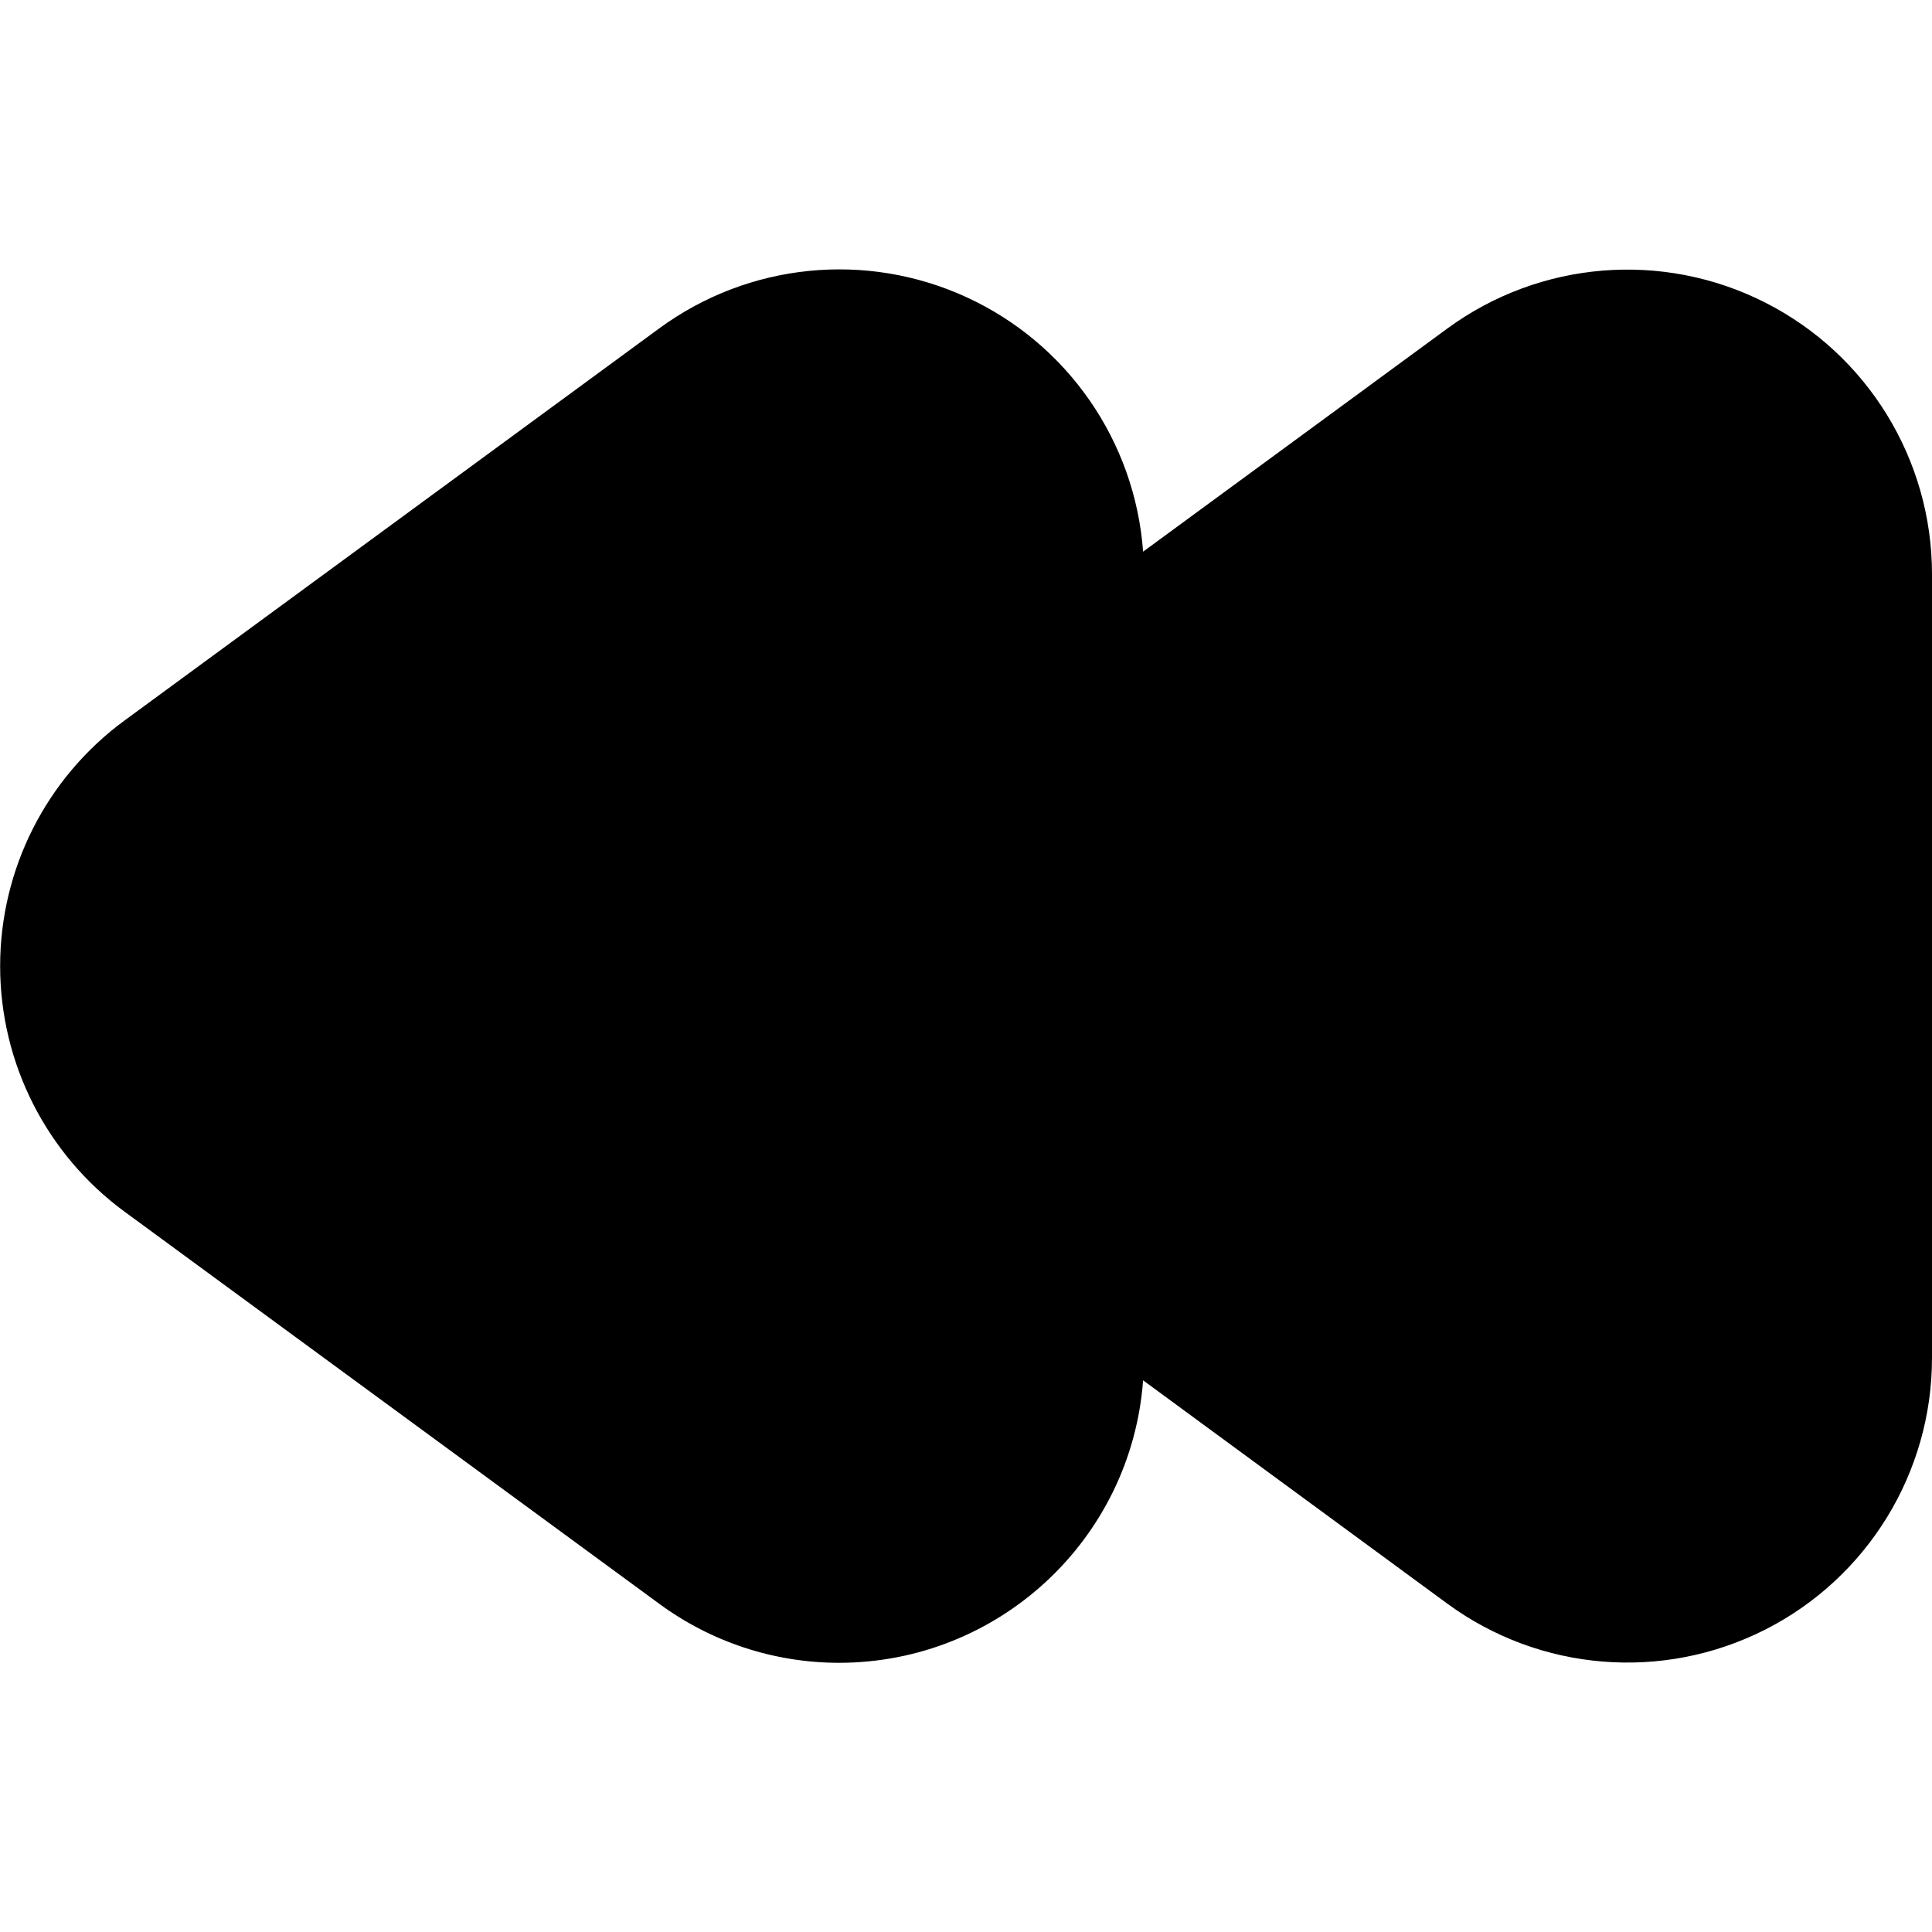
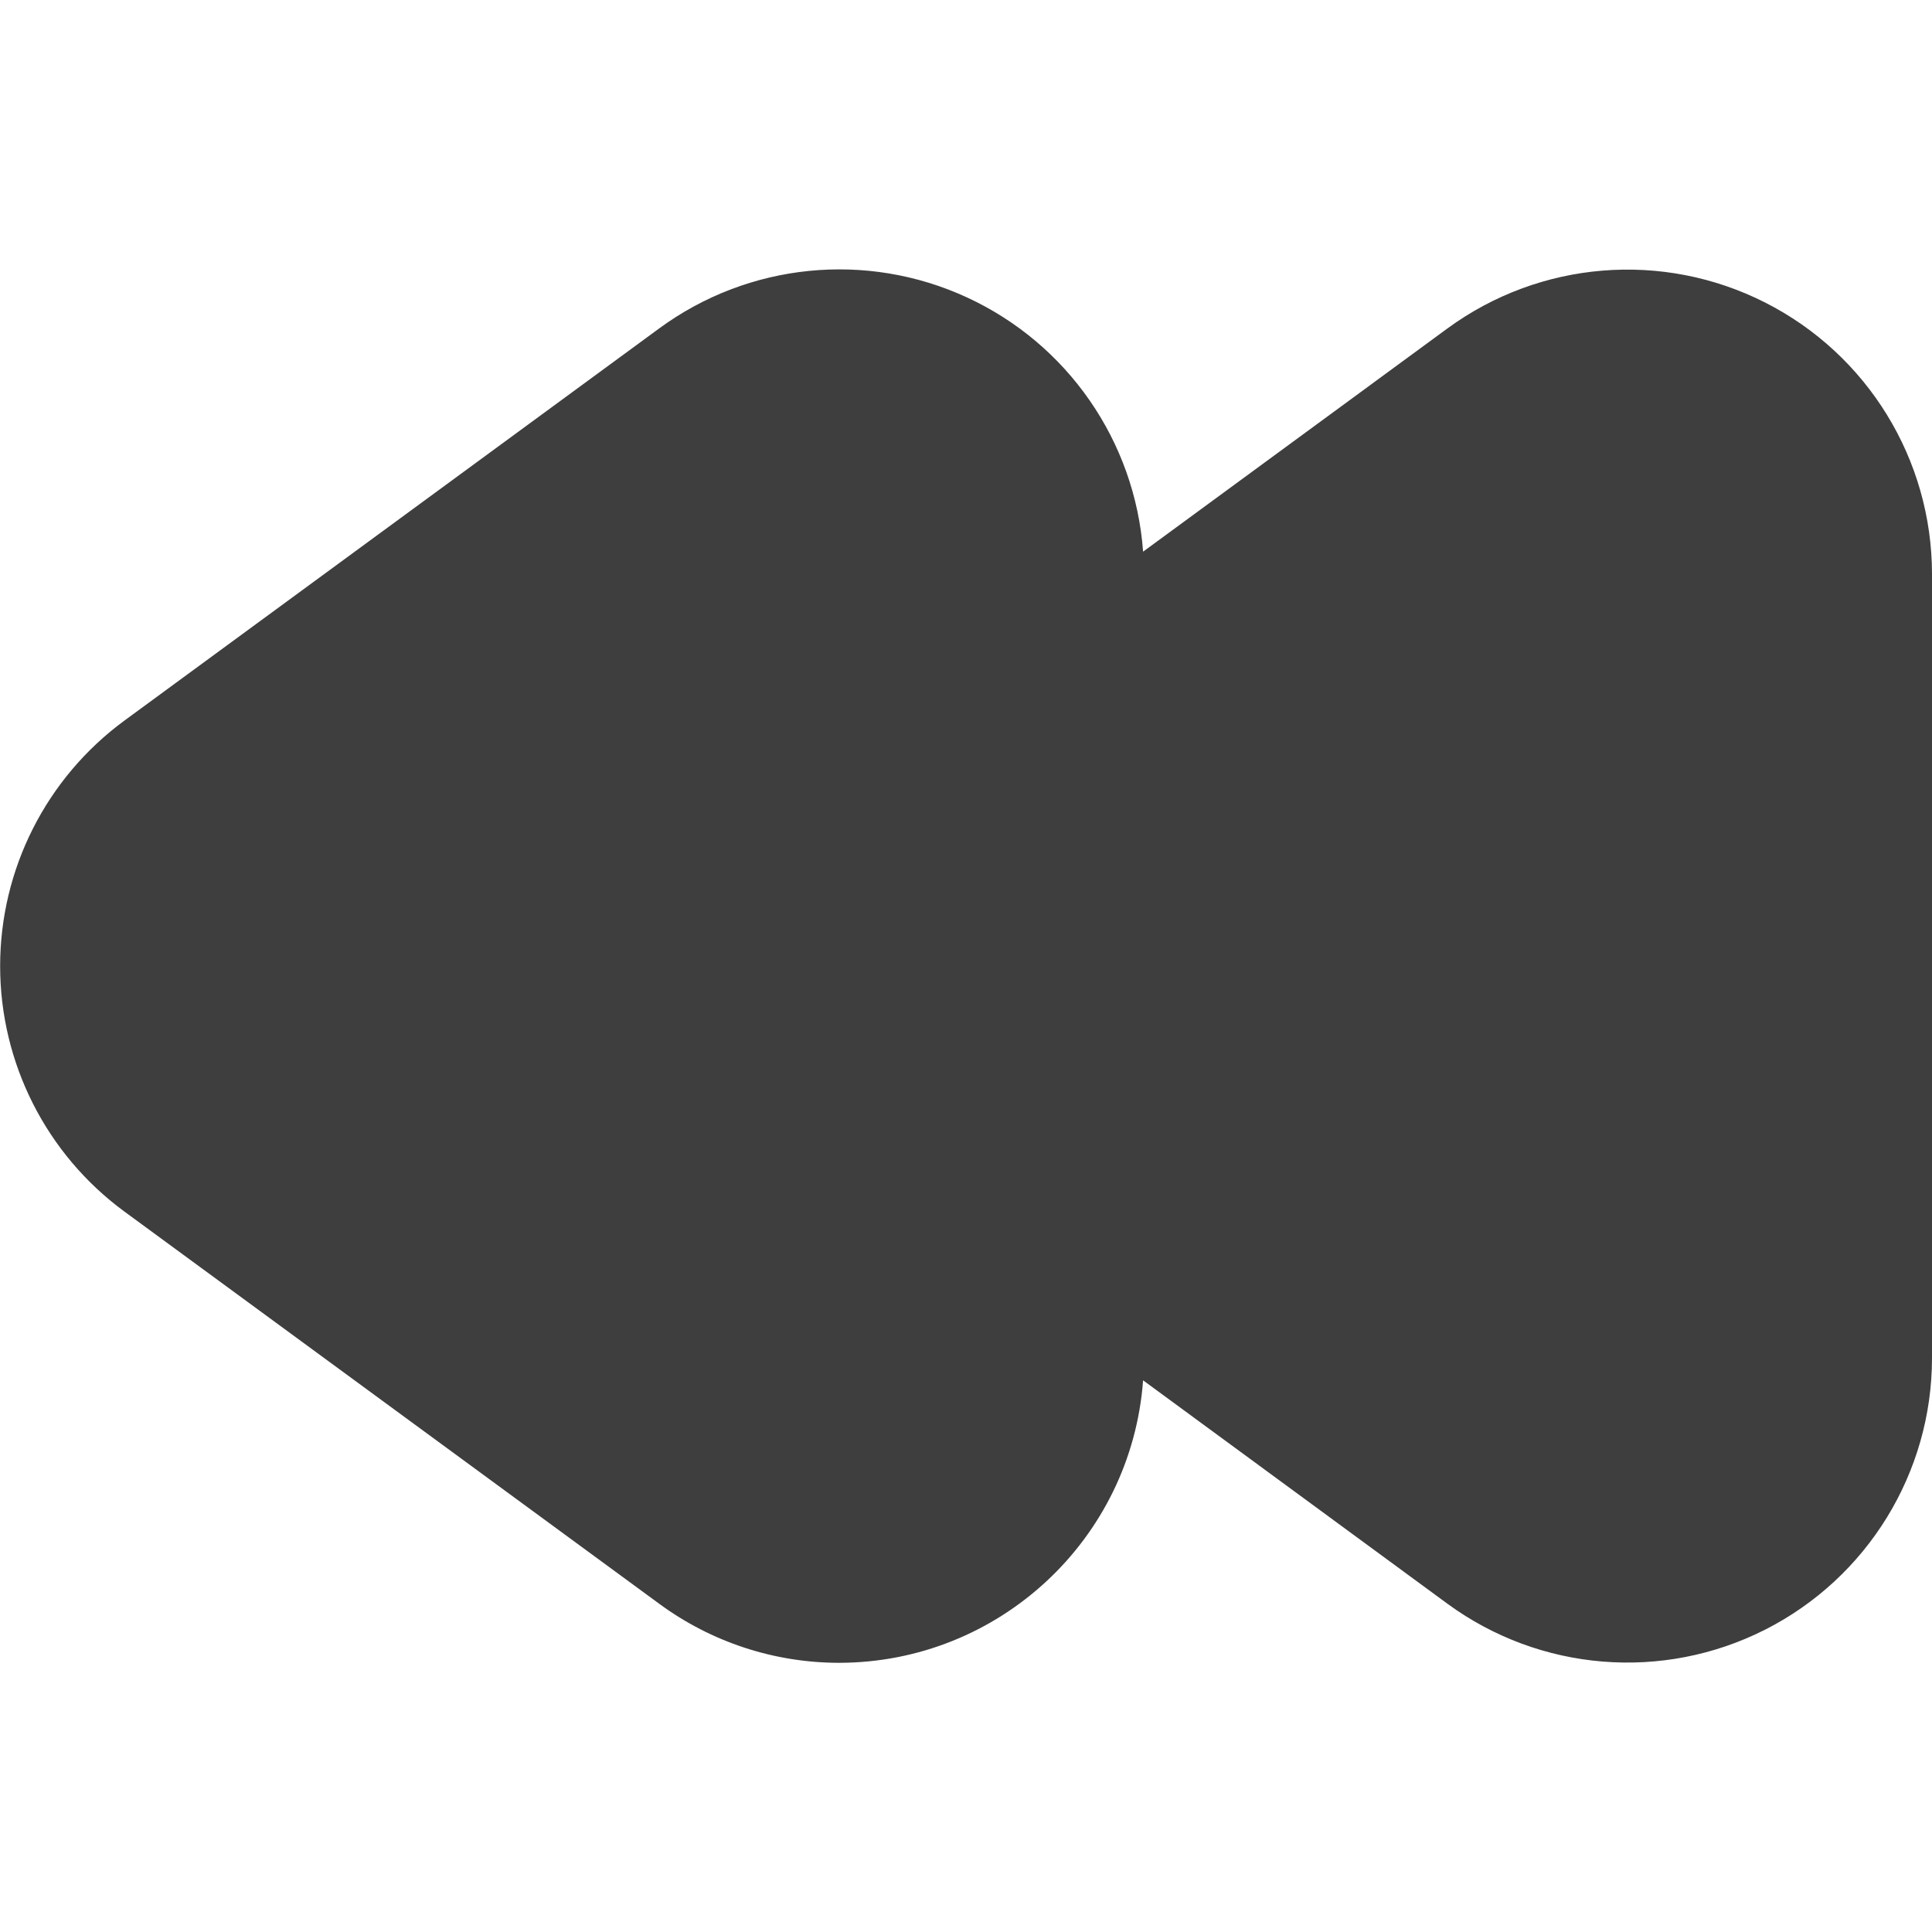
<svg xmlns="http://www.w3.org/2000/svg" viewBox="0 0 24 24">
-   <path d="M10.42,20.656a3.77,3.77,0,0,1-2.233-.735l-6.641-4.87a3.784,3.784,0,0,1,0-6.1l6.641-4.87A3.783,3.783,0,0,1,14.2,6.853l3.782-2.774A3.784,3.784,0,0,1,24,7.13v9.74a3.784,3.784,0,0,1-6.021,3.051L14.2,17.147a3.79,3.79,0,0,1-3.777,3.509Z" />
+   <path fill="#3e3e3e" d="M10.42,20.656a3.77,3.77,0,0,1-2.233-.735l-6.641-4.87a3.784,3.784,0,0,1,0-6.1l6.641-4.87A3.783,3.783,0,0,1,14.2,6.853l3.782-2.774A3.784,3.784,0,0,1,24,7.13v9.74a3.784,3.784,0,0,1-6.021,3.051L14.2,17.147a3.79,3.79,0,0,1-3.777,3.509Z" />
</svg>
